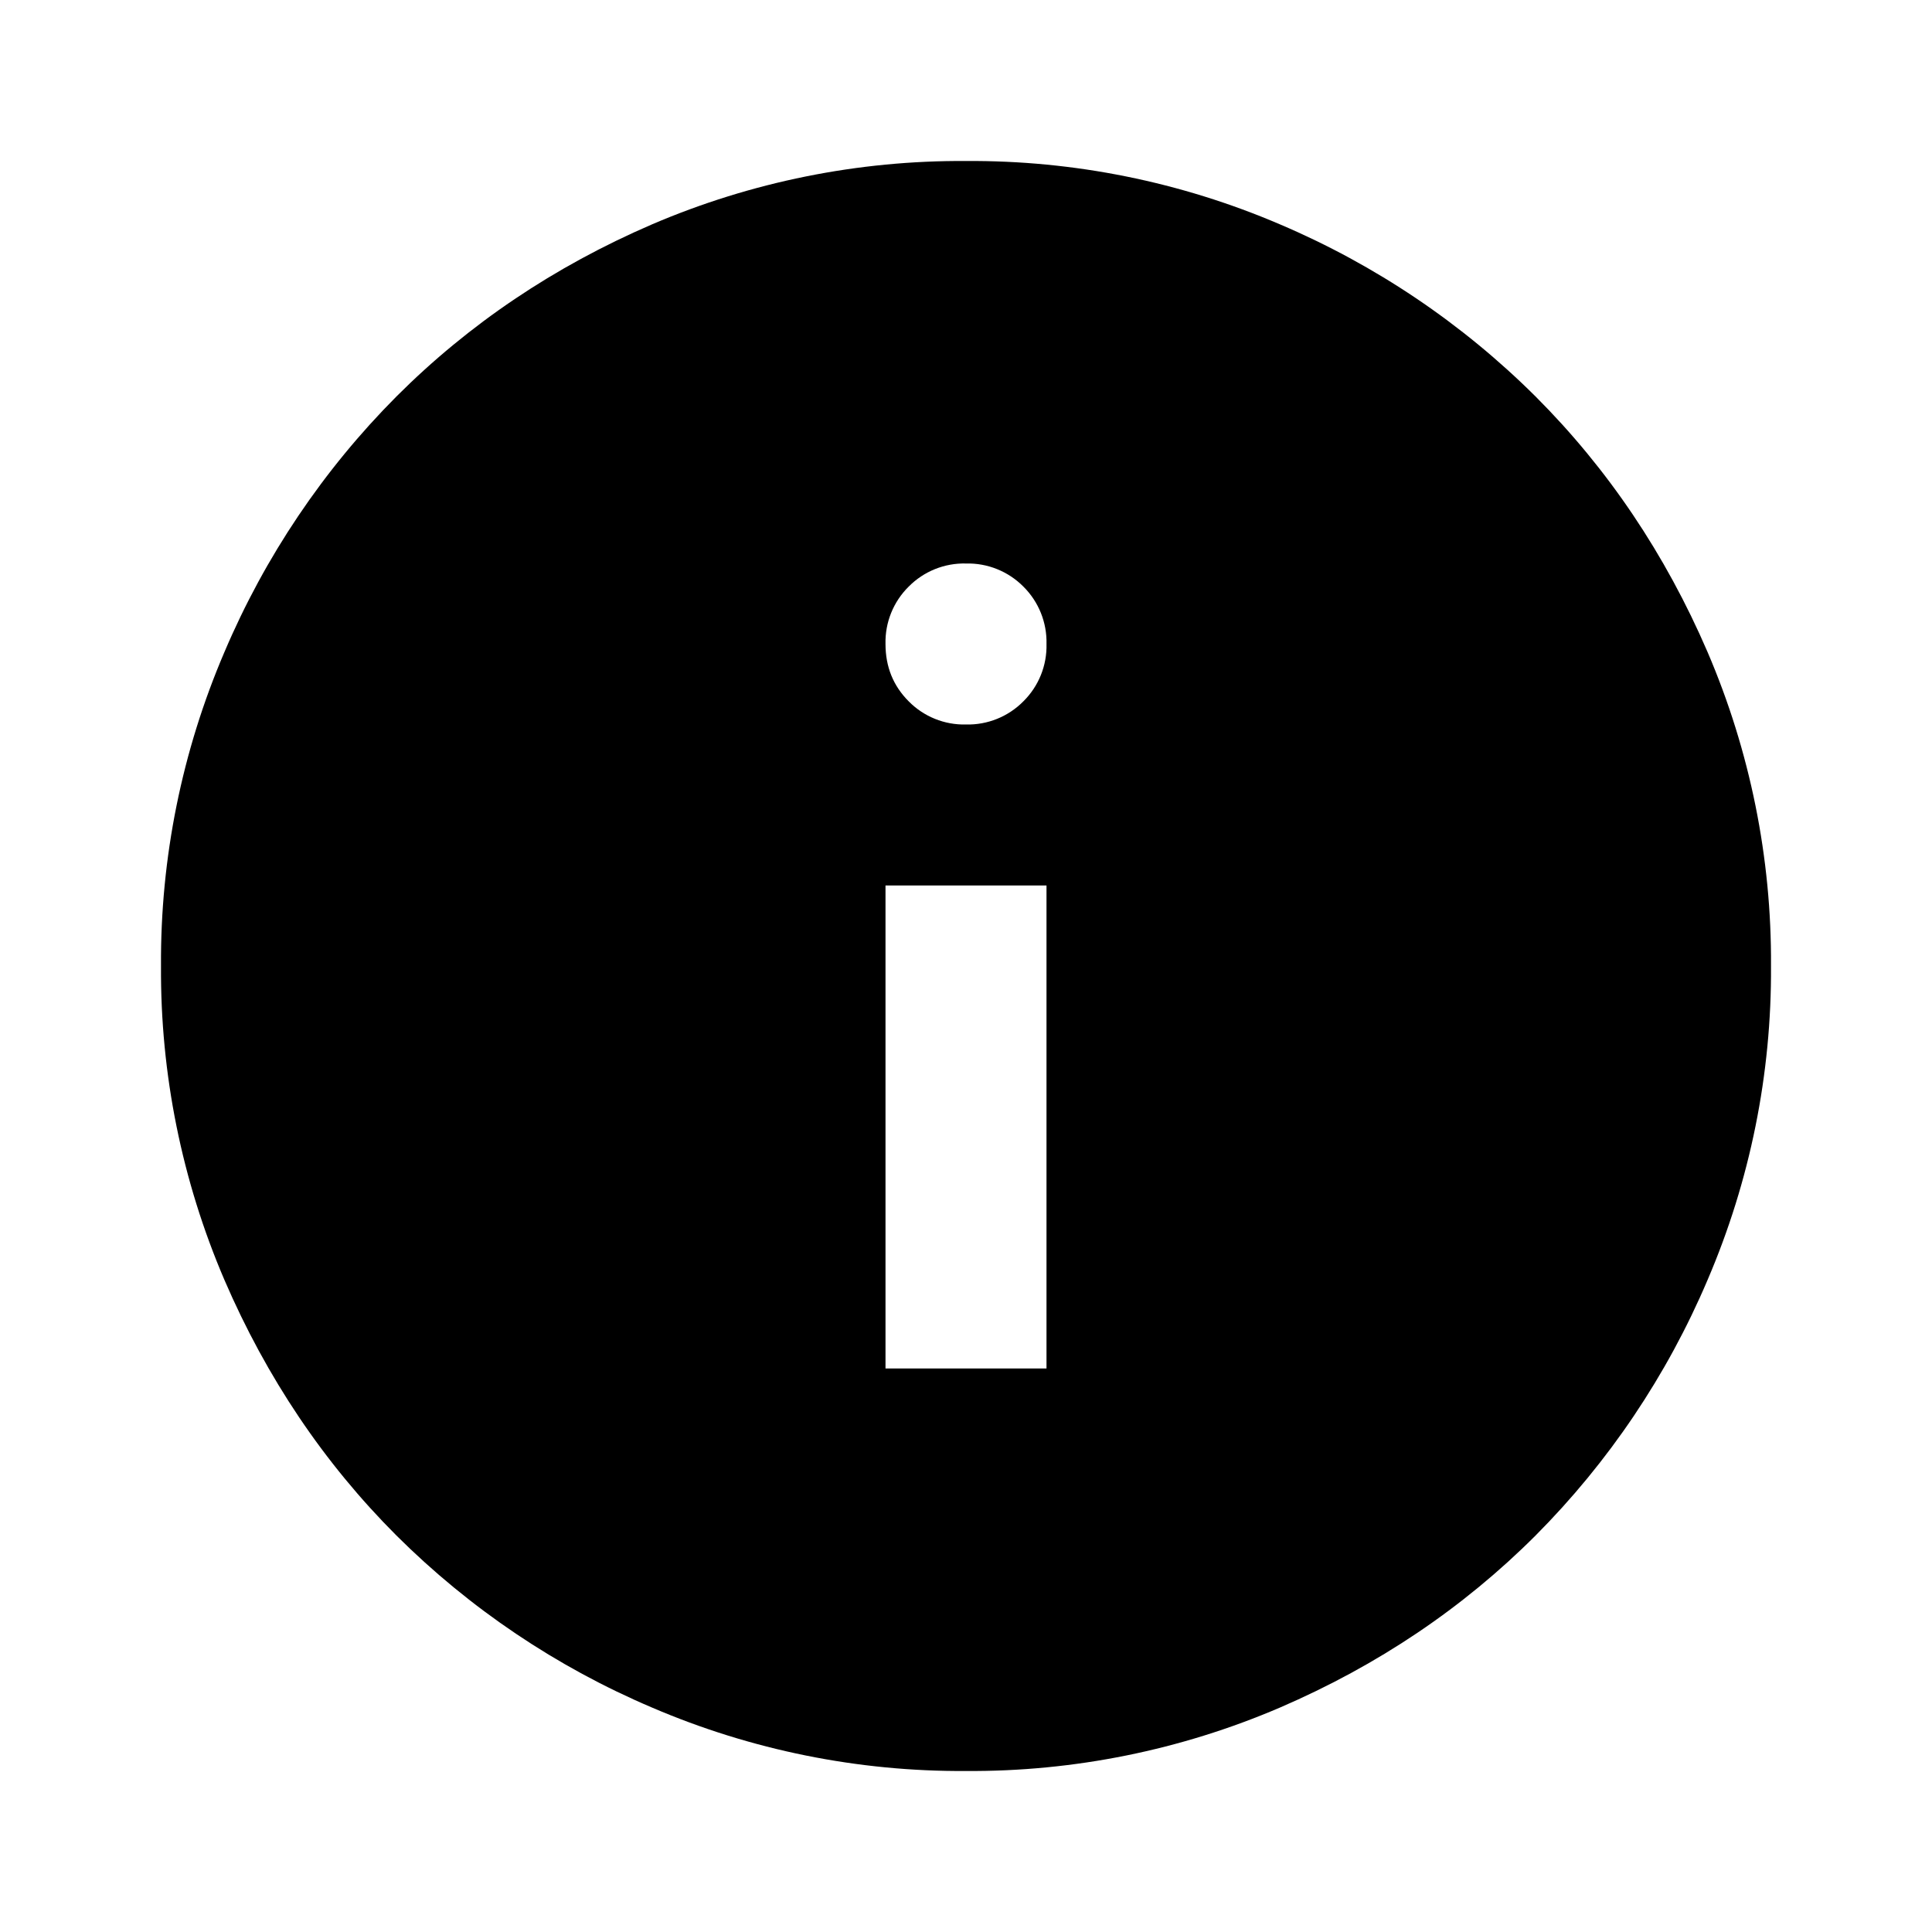
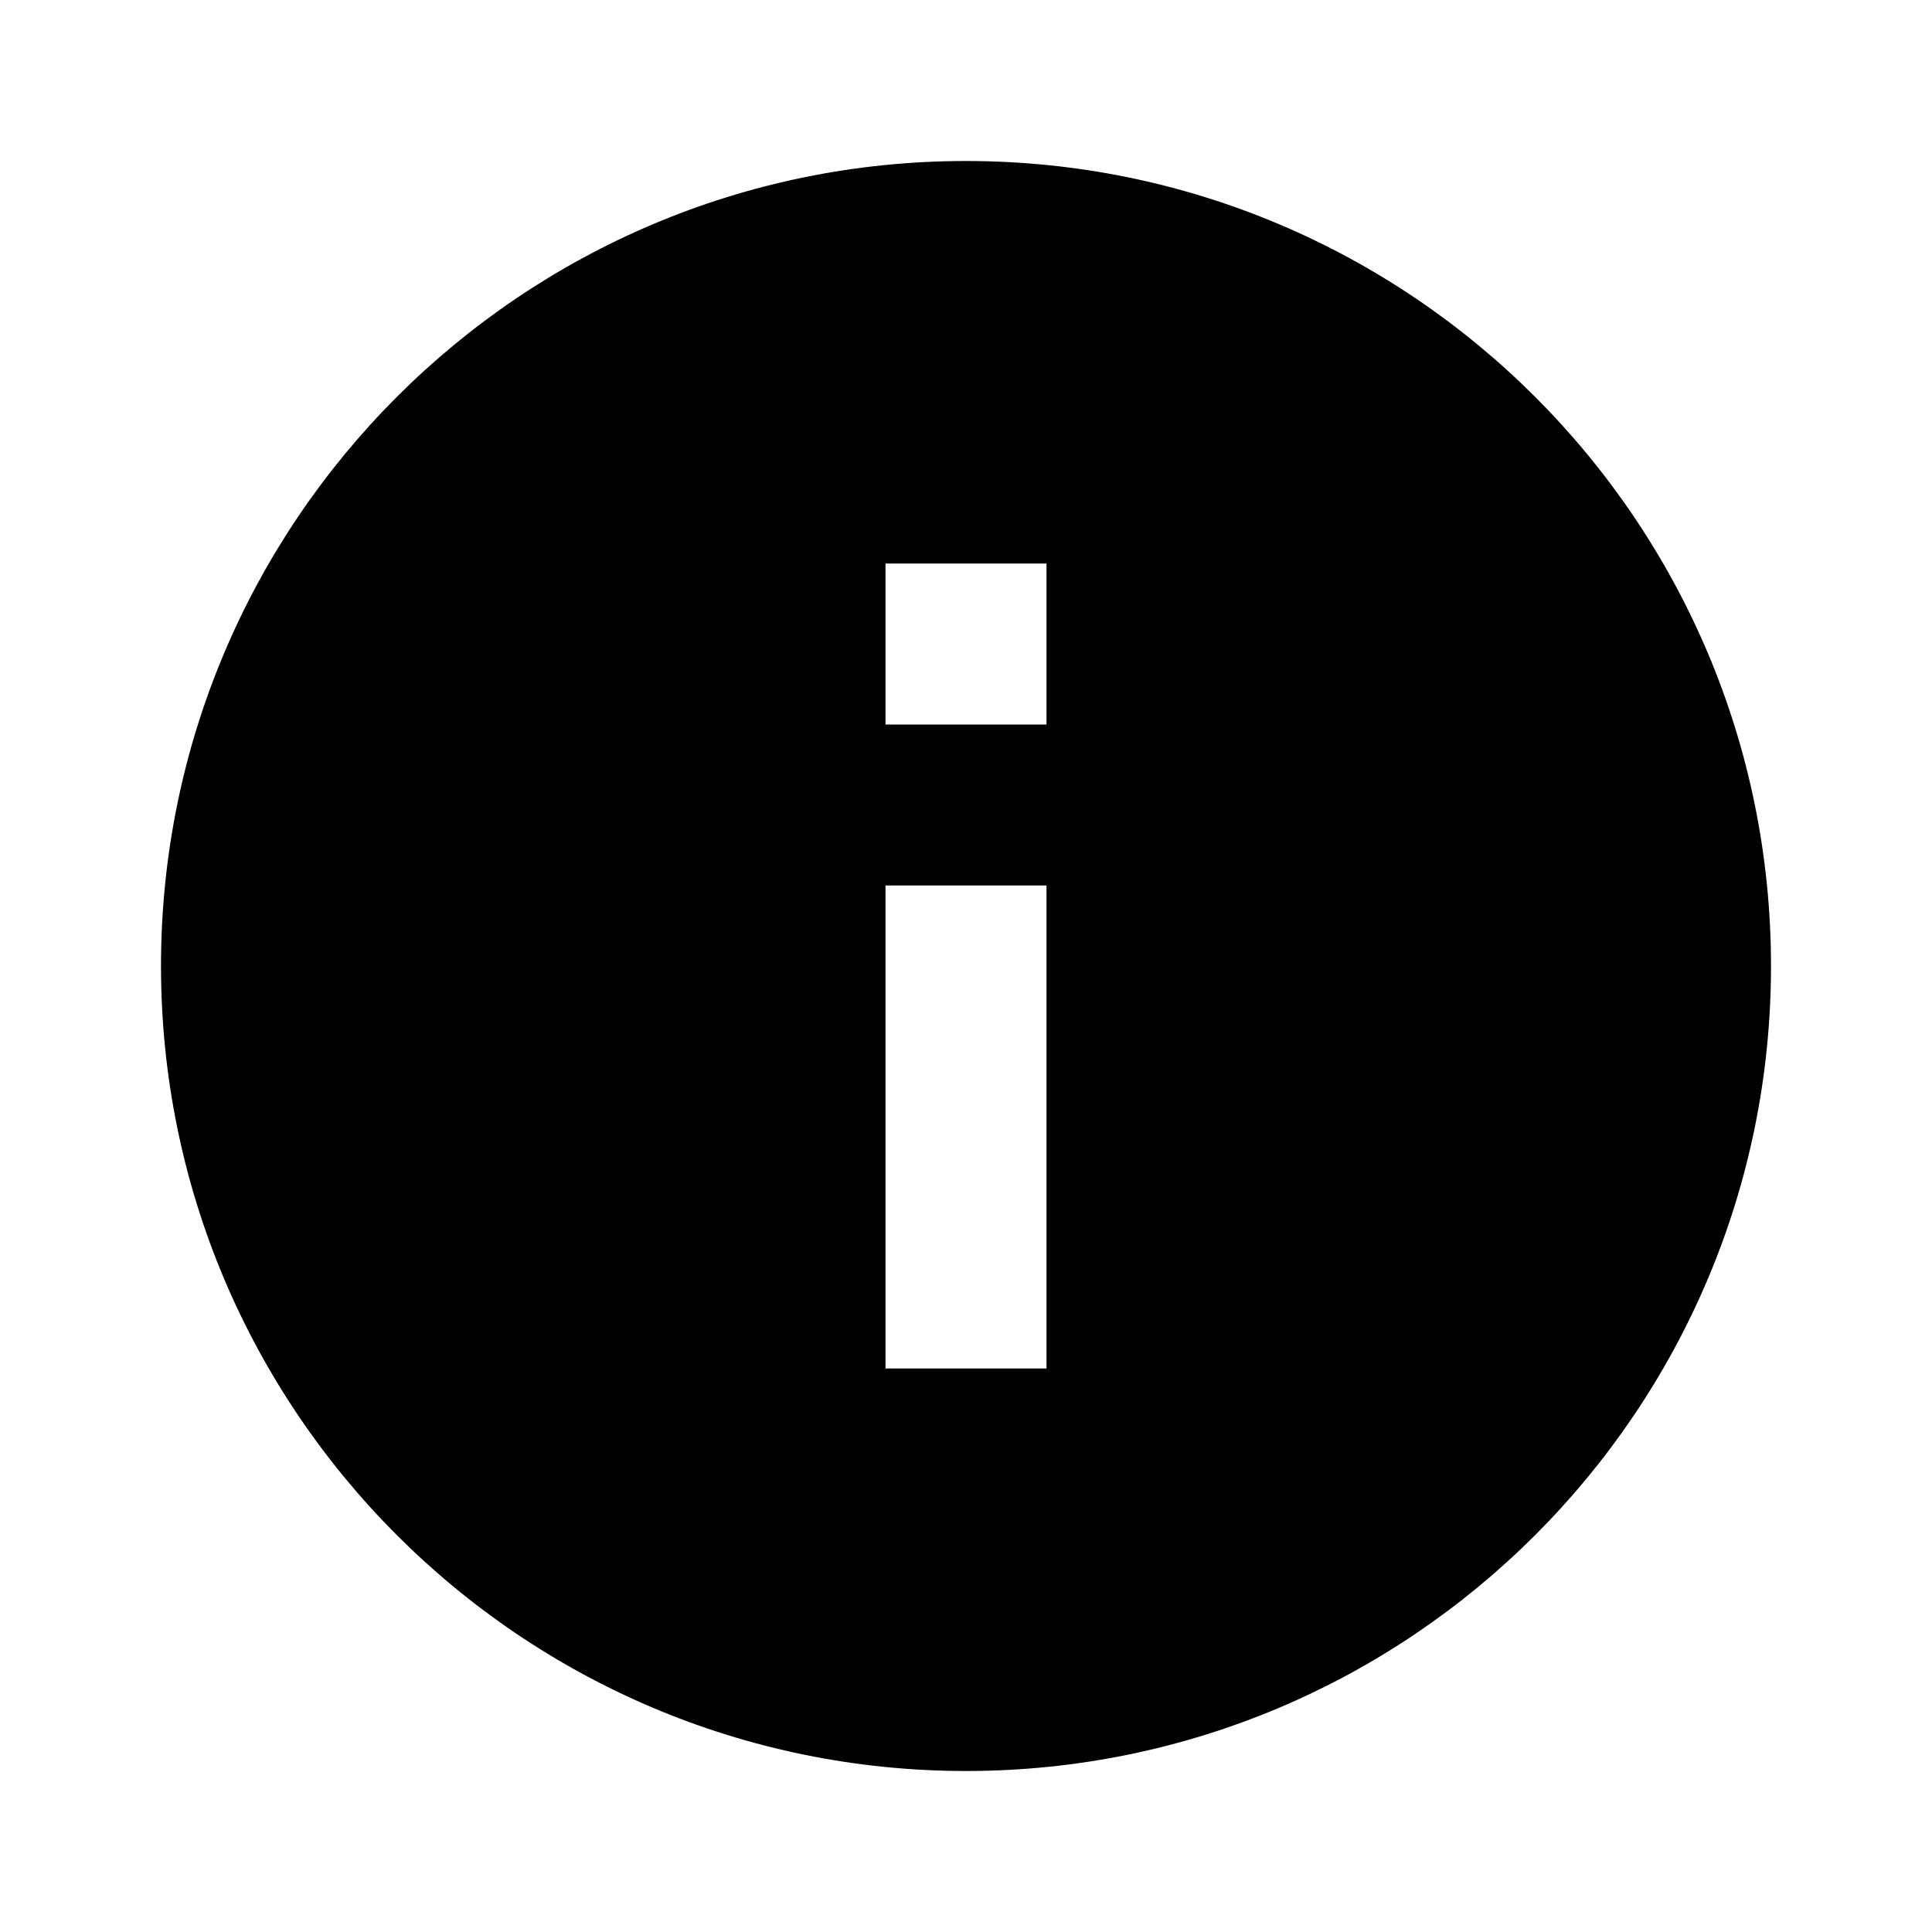
<svg xmlns="http://www.w3.org/2000/svg" width="24" height="24" viewBox="0 0 24 24">
-   <path d="M11 17h2v-6h-2v6zm1-8a.968.968 0 00.713-.288A.967.967 0 0013 8a.97.97 0 00-.287-.713A.97.97 0 0012 7a.967.967 0 00-.712.287A.968.968 0 0011 8c0 .283.096.52.288.712A.965.965 0 0012 9zm0 13a9.733 9.733 0 01-3.9-.788 10.092 10.092 0 01-3.175-2.137c-.9-.9-1.612-1.958-2.137-3.175A9.733 9.733 0 012 12a9.74 9.74 0 01.788-3.9 10.092 10.092 0 012.137-3.175c.9-.9 1.958-1.613 3.175-2.138A9.743 9.743 0 0112 2a9.74 9.74 0 013.9.787 10.105 10.105 0 013.175 2.138c.9.9 1.612 1.958 2.137 3.175A9.733 9.733 0 0122 12a9.733 9.733 0 01-.788 3.9 10.092 10.092 0 01-2.137 3.175c-.9.9-1.958 1.612-3.175 2.137A9.733 9.733 0 0112 22z" />
+   <path fill-rule="evenodd" d="M12 2C6.48 2 2 6.48 2 12s4.48 10 10 10 10-4.48 10-10S17.52 2 12 2zm1 15h-2v-6h2v6zm0-8h-2V7h2v2z" clip-rule="evenodd" />
</svg>
